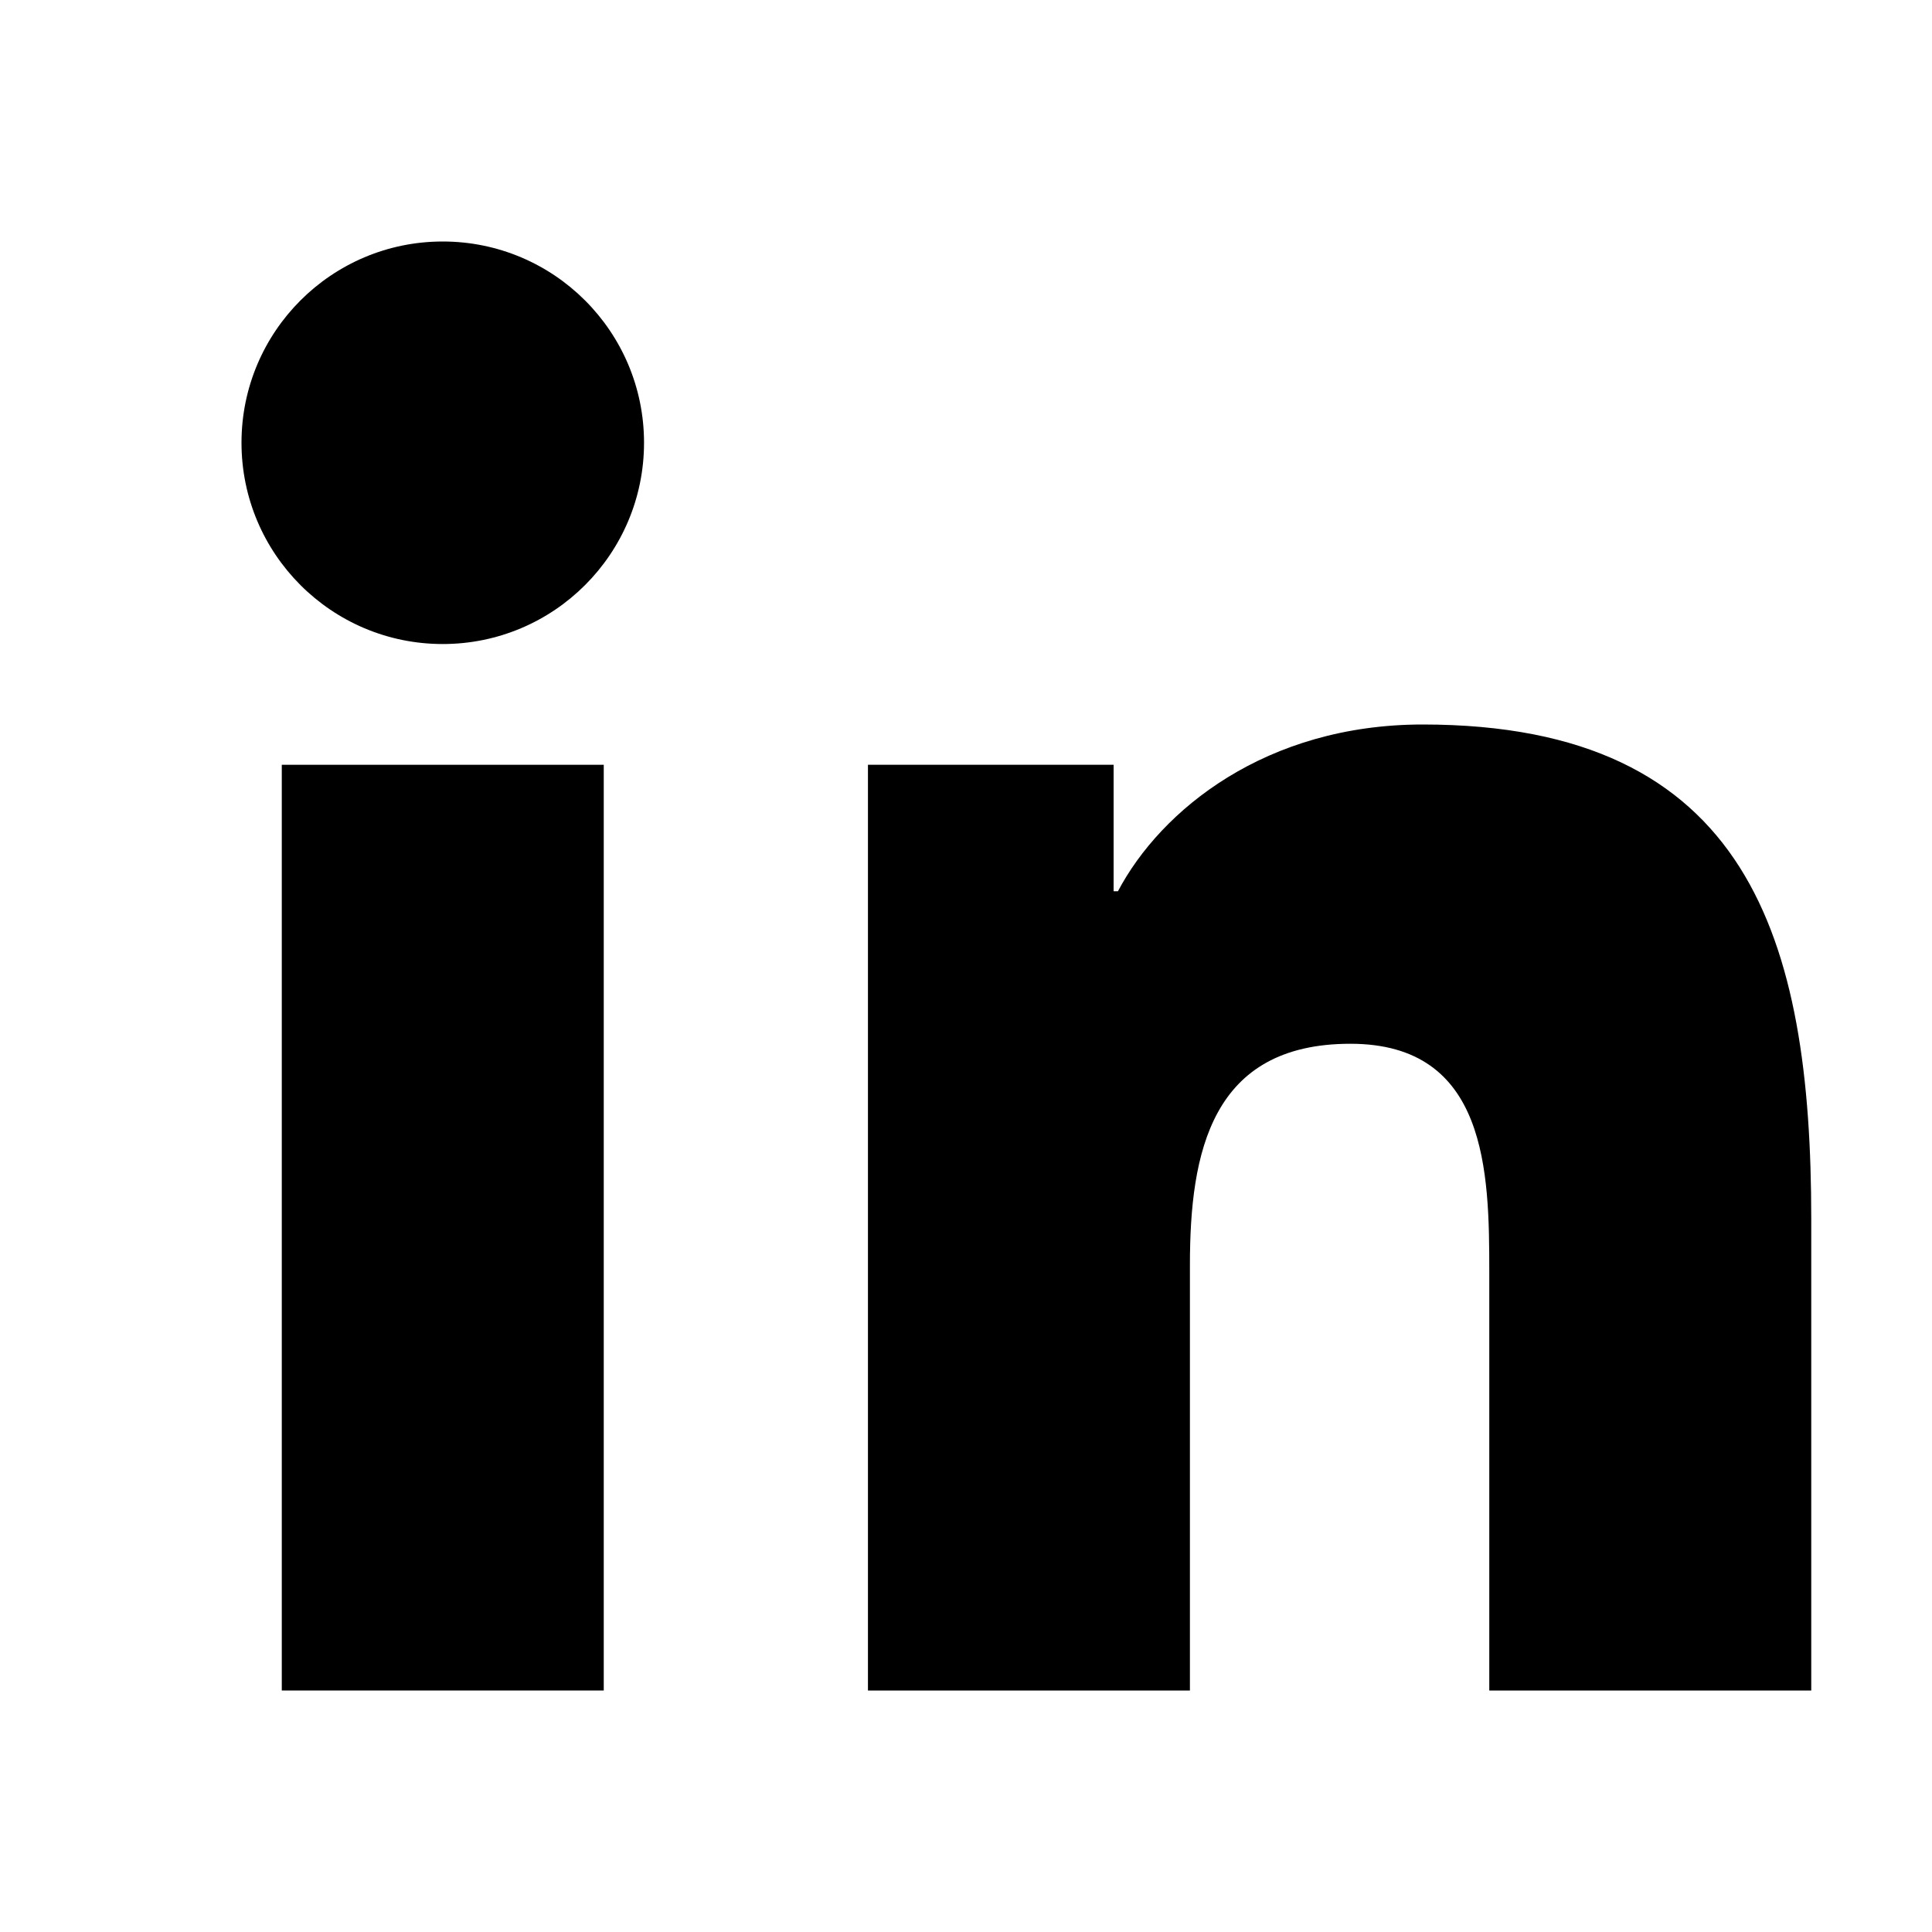
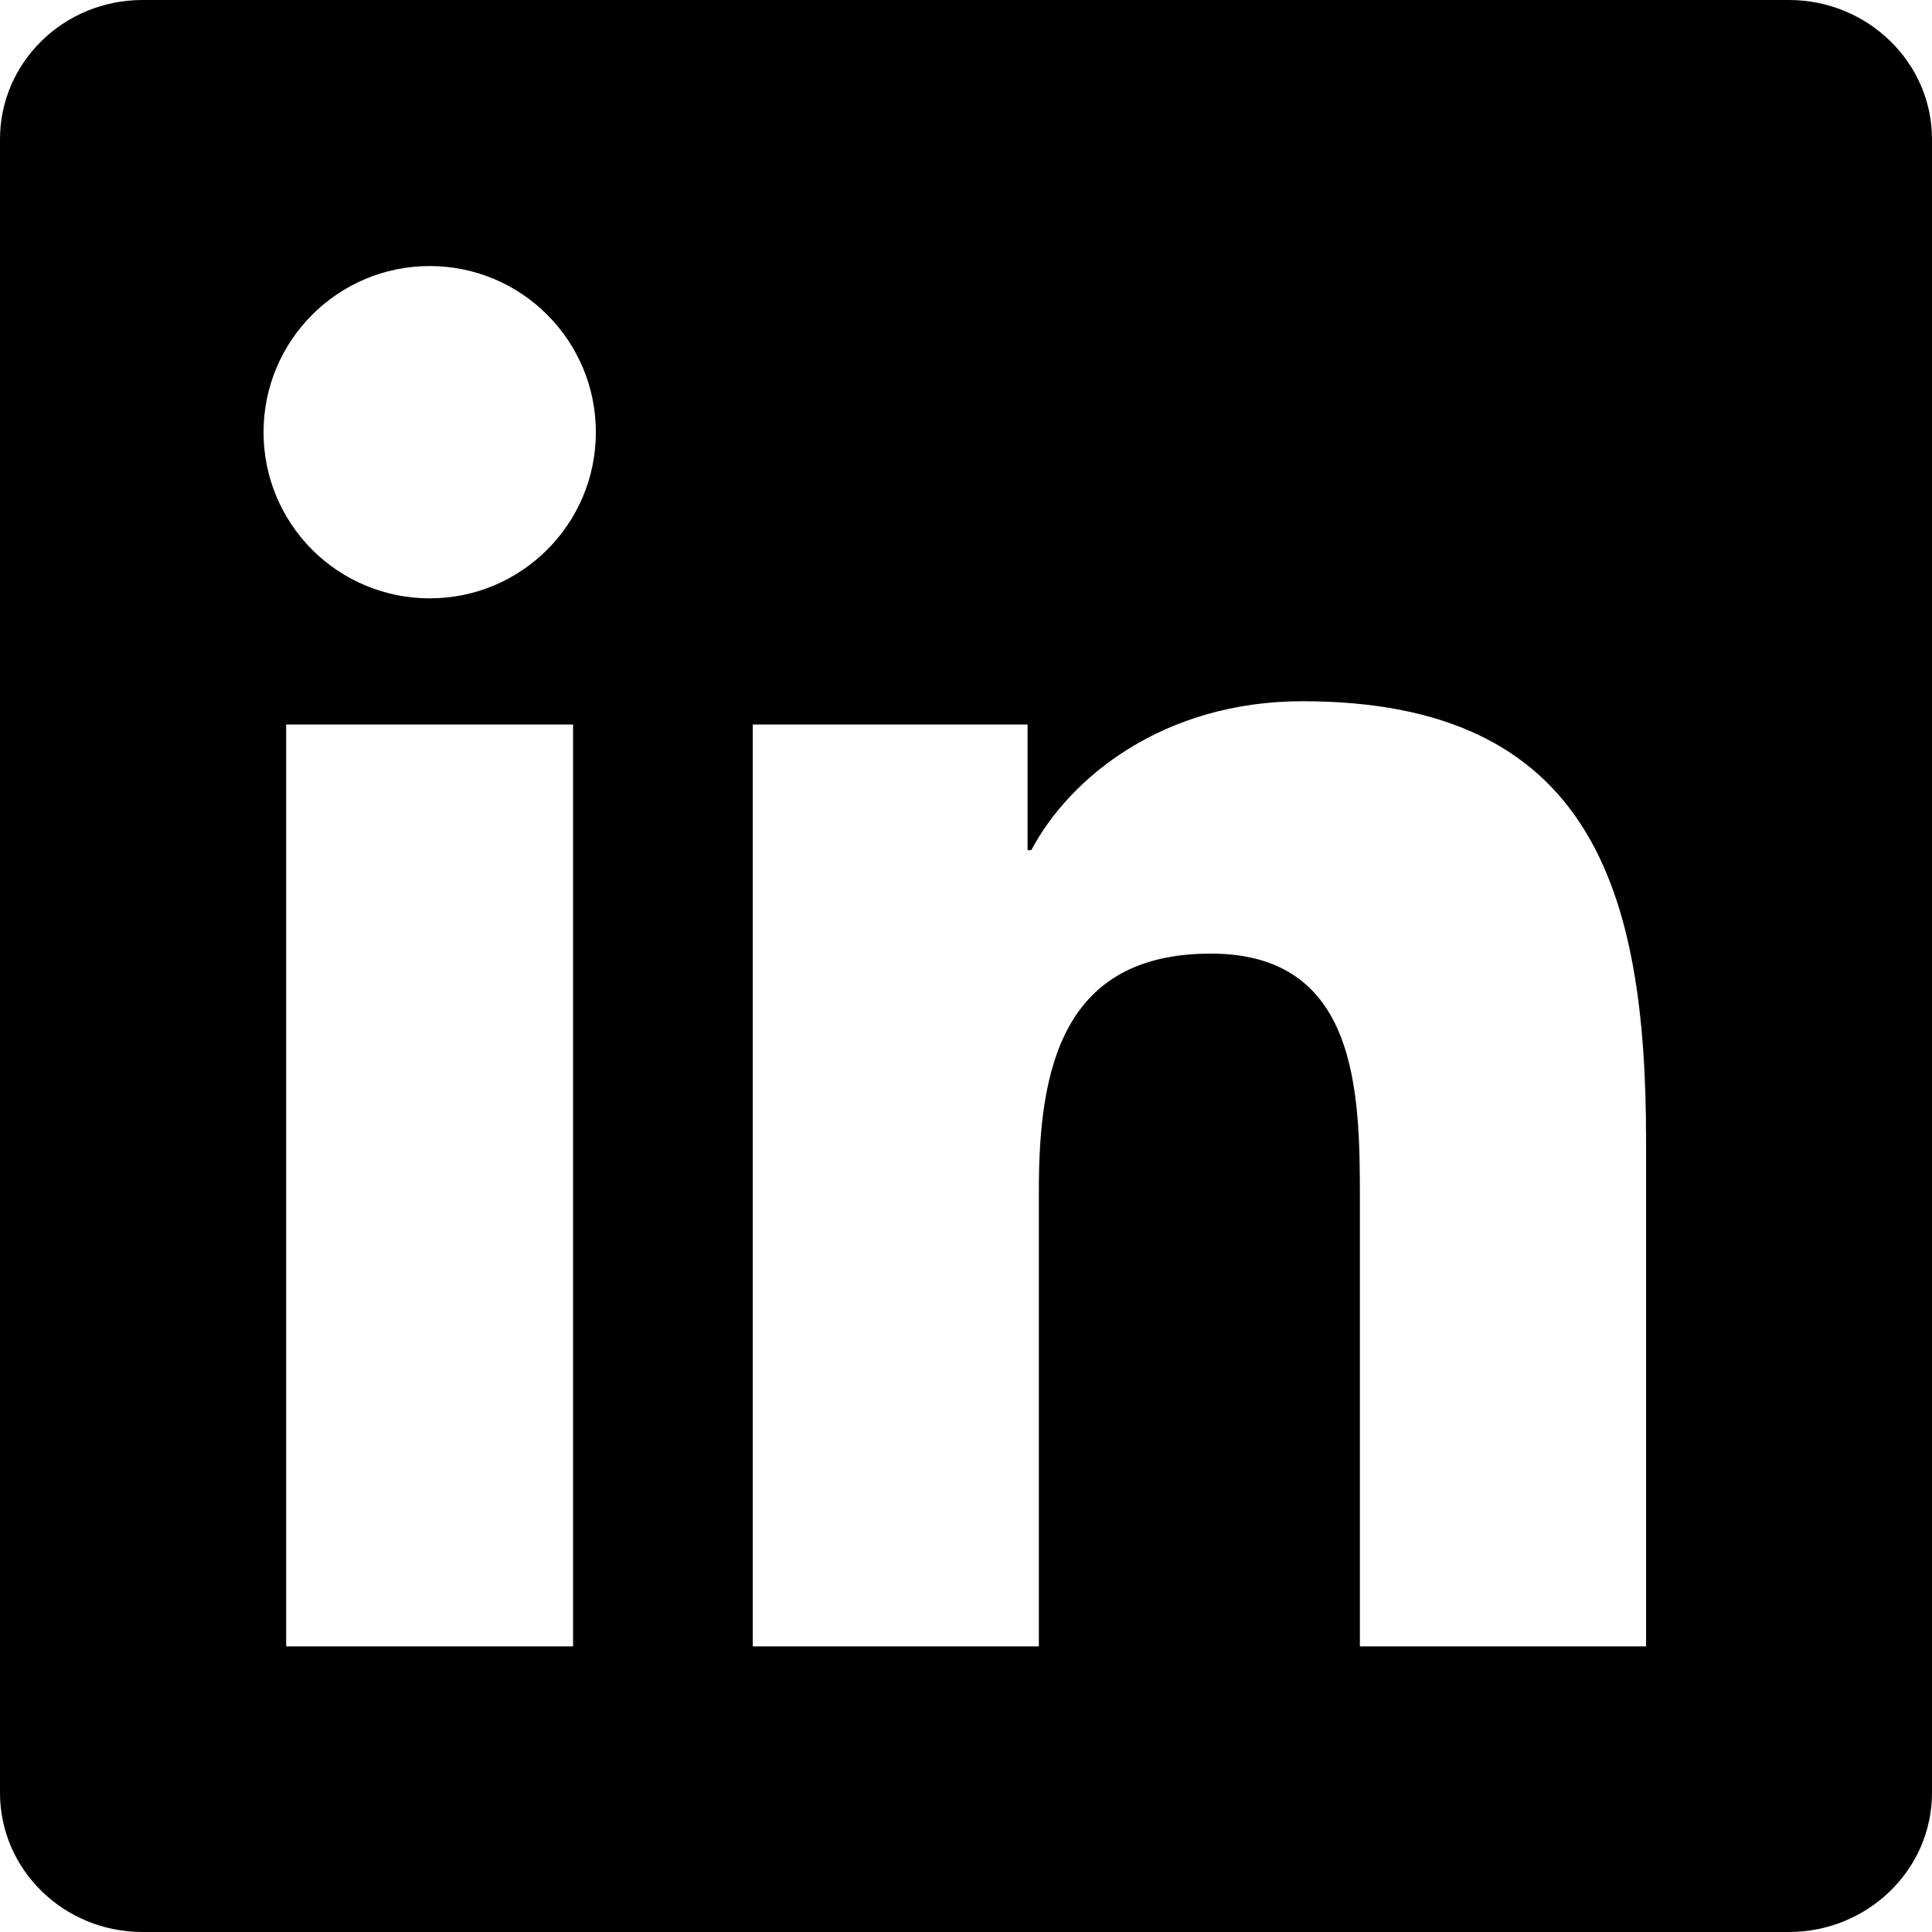
- <svg xmlns="http://www.w3.org/2000/svg" width="20" height="20" viewBox="0 0 20 20" fill="none">
-   <path d="M4.583 6.667C5.734 6.667 6.667 5.734 6.667 4.583C6.667 3.433 5.734 2.5 4.583 2.5C3.433 2.5 2.5 3.433 2.5 4.583C2.5 5.734 3.433 6.667 4.583 6.667Z" fill="black" />
-   <path d="M2.917 7.917H6.25V17.5H2.917V7.917Z" fill="black" />
-   <path d="M8.333 7.917H11.528V9.226H11.573C12.019 8.382 13.106 7.5 14.728 7.5C18.107 7.5 18.75 9.724 18.75 12.616V17.5H15.417V13.169C15.417 12.136 15.399 10.805 13.979 10.805C12.539 10.805 12.318 11.929 12.318 13.094V17.5H8.985V7.917H8.333Z" fill="black" />
+ <svg xmlns="http://www.w3.org/2000/svg" viewBox="0 0 24 24" fill="currentColor">
+   <path d="M20.447 20.452h-3.554v-5.569c0-1.328-.027-3.037-1.852-3.037-1.853 0-2.136 1.445-2.136 2.939v5.667H9.351V9h3.414v1.561h.046c.477-.9 1.637-1.85 3.37-1.85 3.601 0 4.267 2.37 4.267 5.455v6.286zM5.337 7.433a2.062 2.062 0 0 1-2.063-2.065 2.064 2.064 0 1 1 2.063 2.065zm1.782 13.019H3.555V9h3.564v11.452zM22.225 0H1.771C.792 0 0 .774 0 1.729v20.542C0 23.227.792 24 1.771 24h20.451C23.2 24 24 23.227 24 22.271V1.729C24 .774 23.2 0 22.222 0h.003z" />
</svg>
